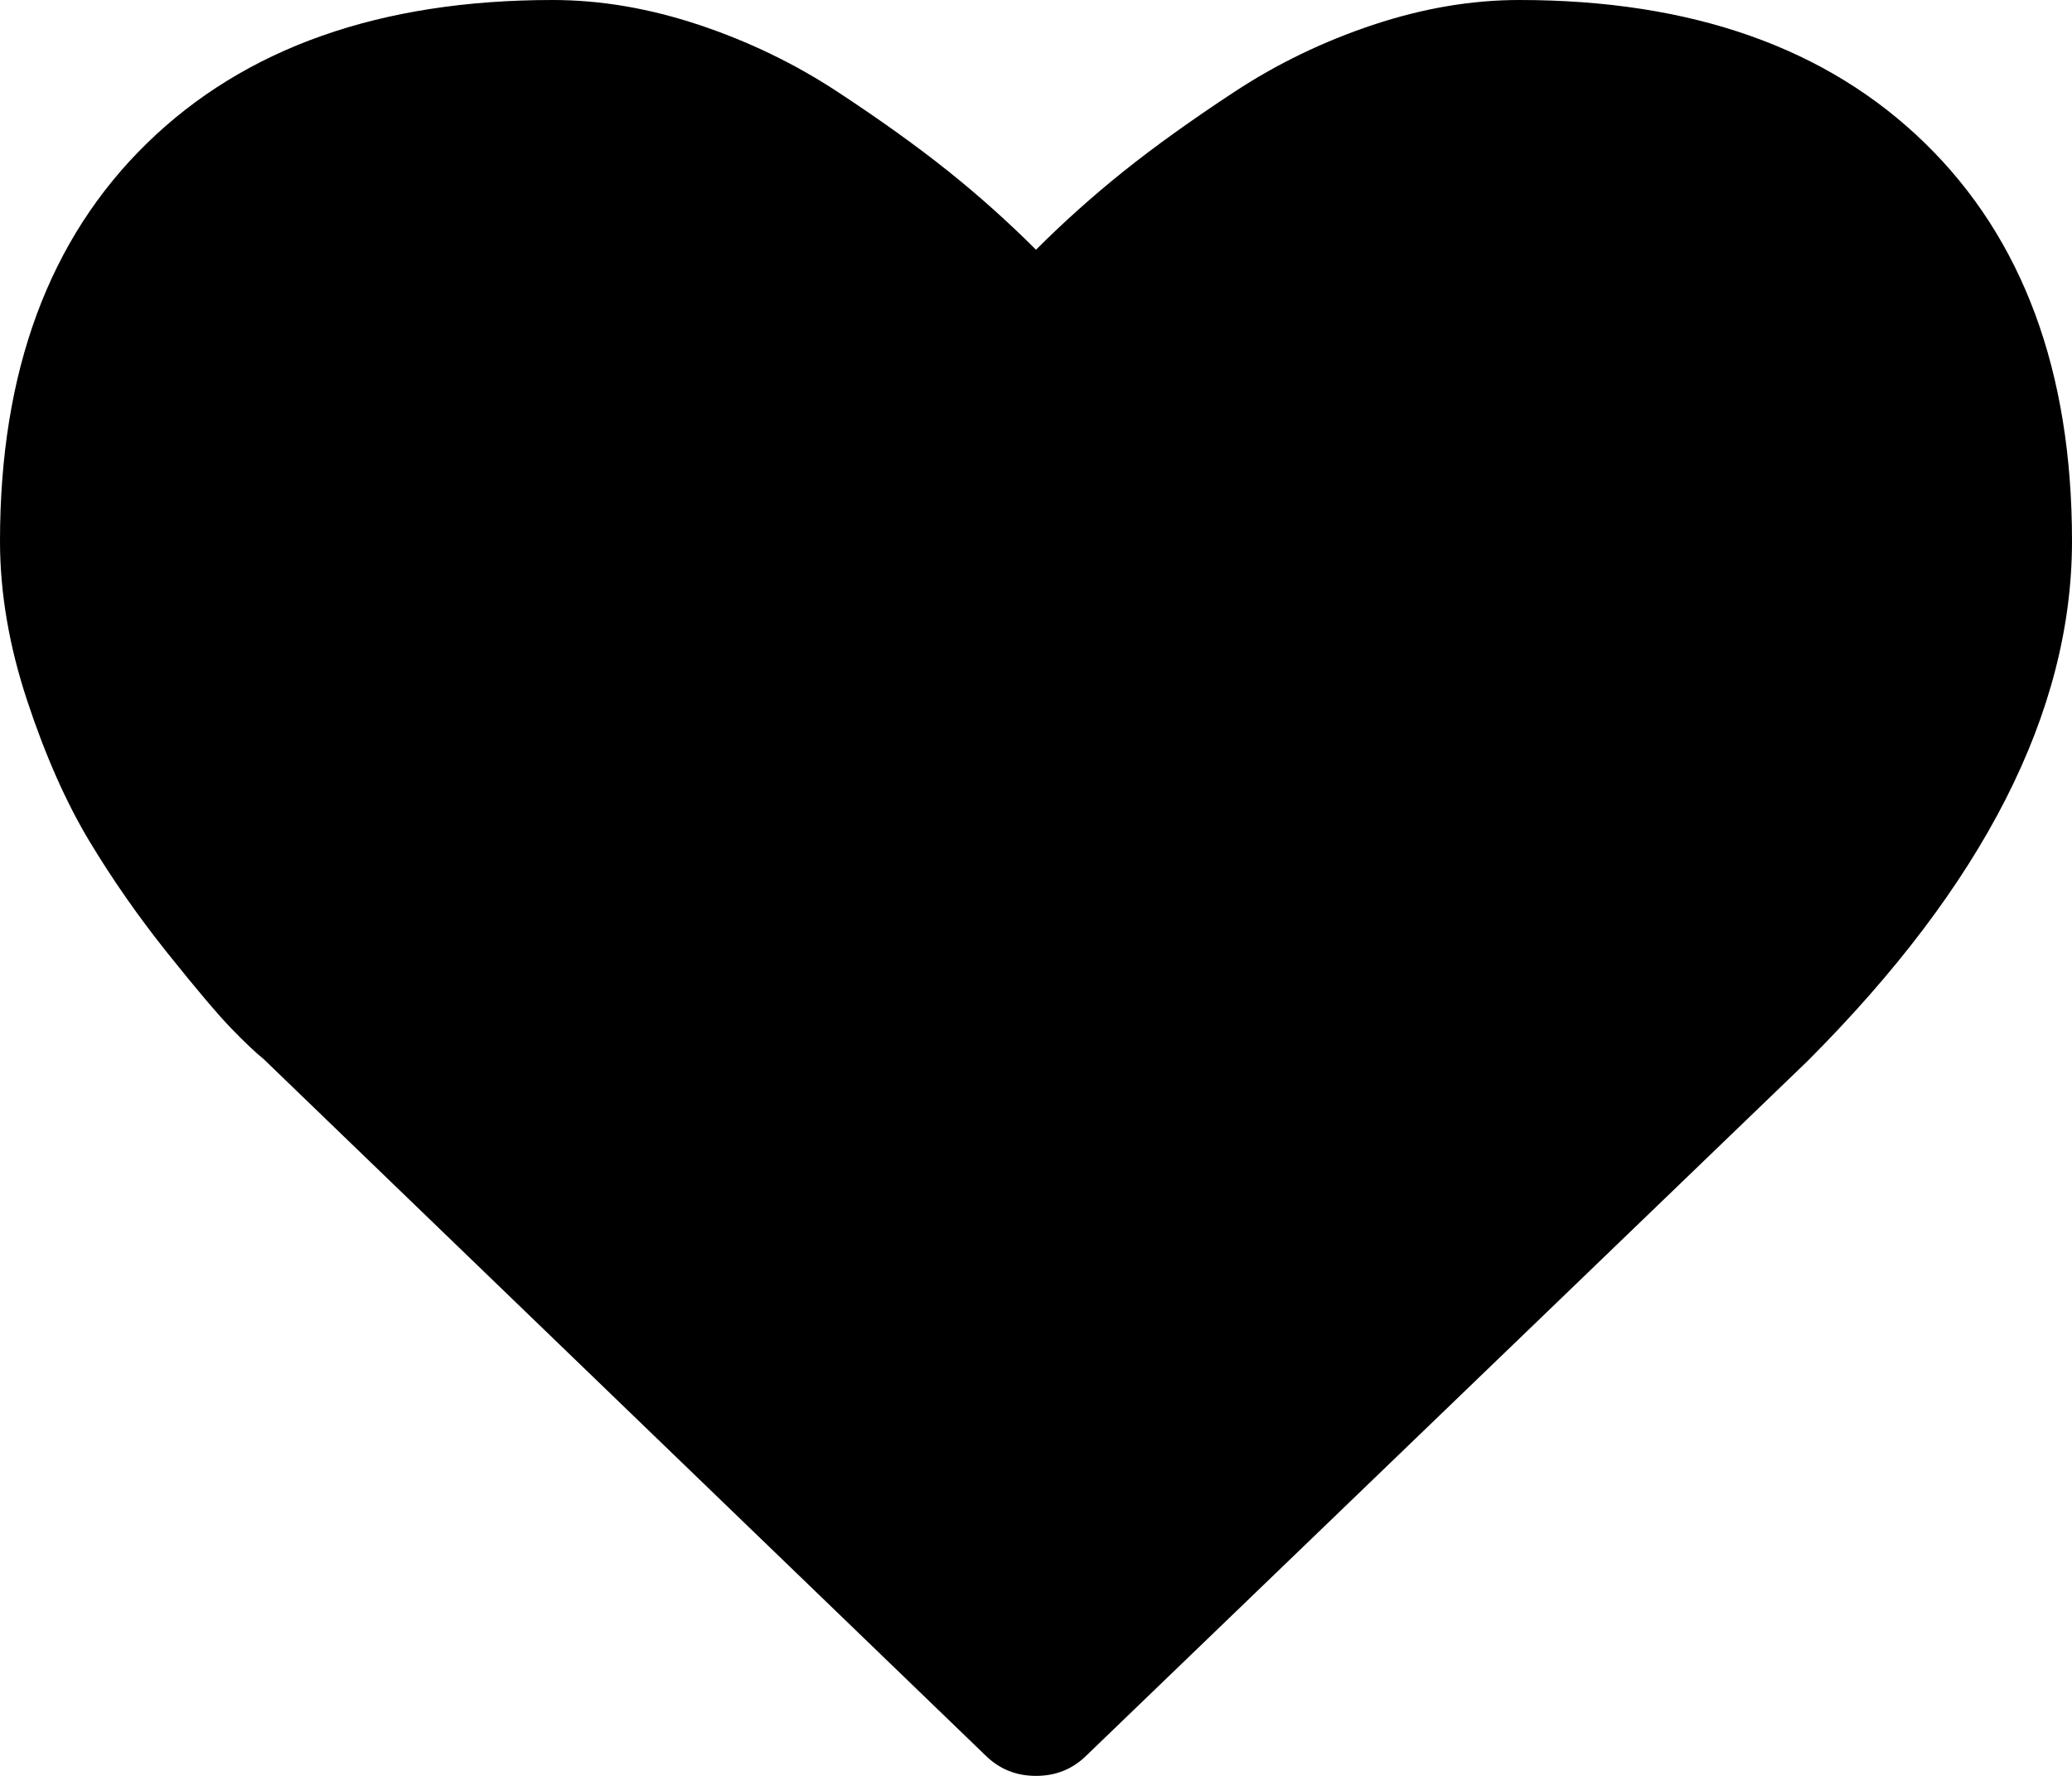
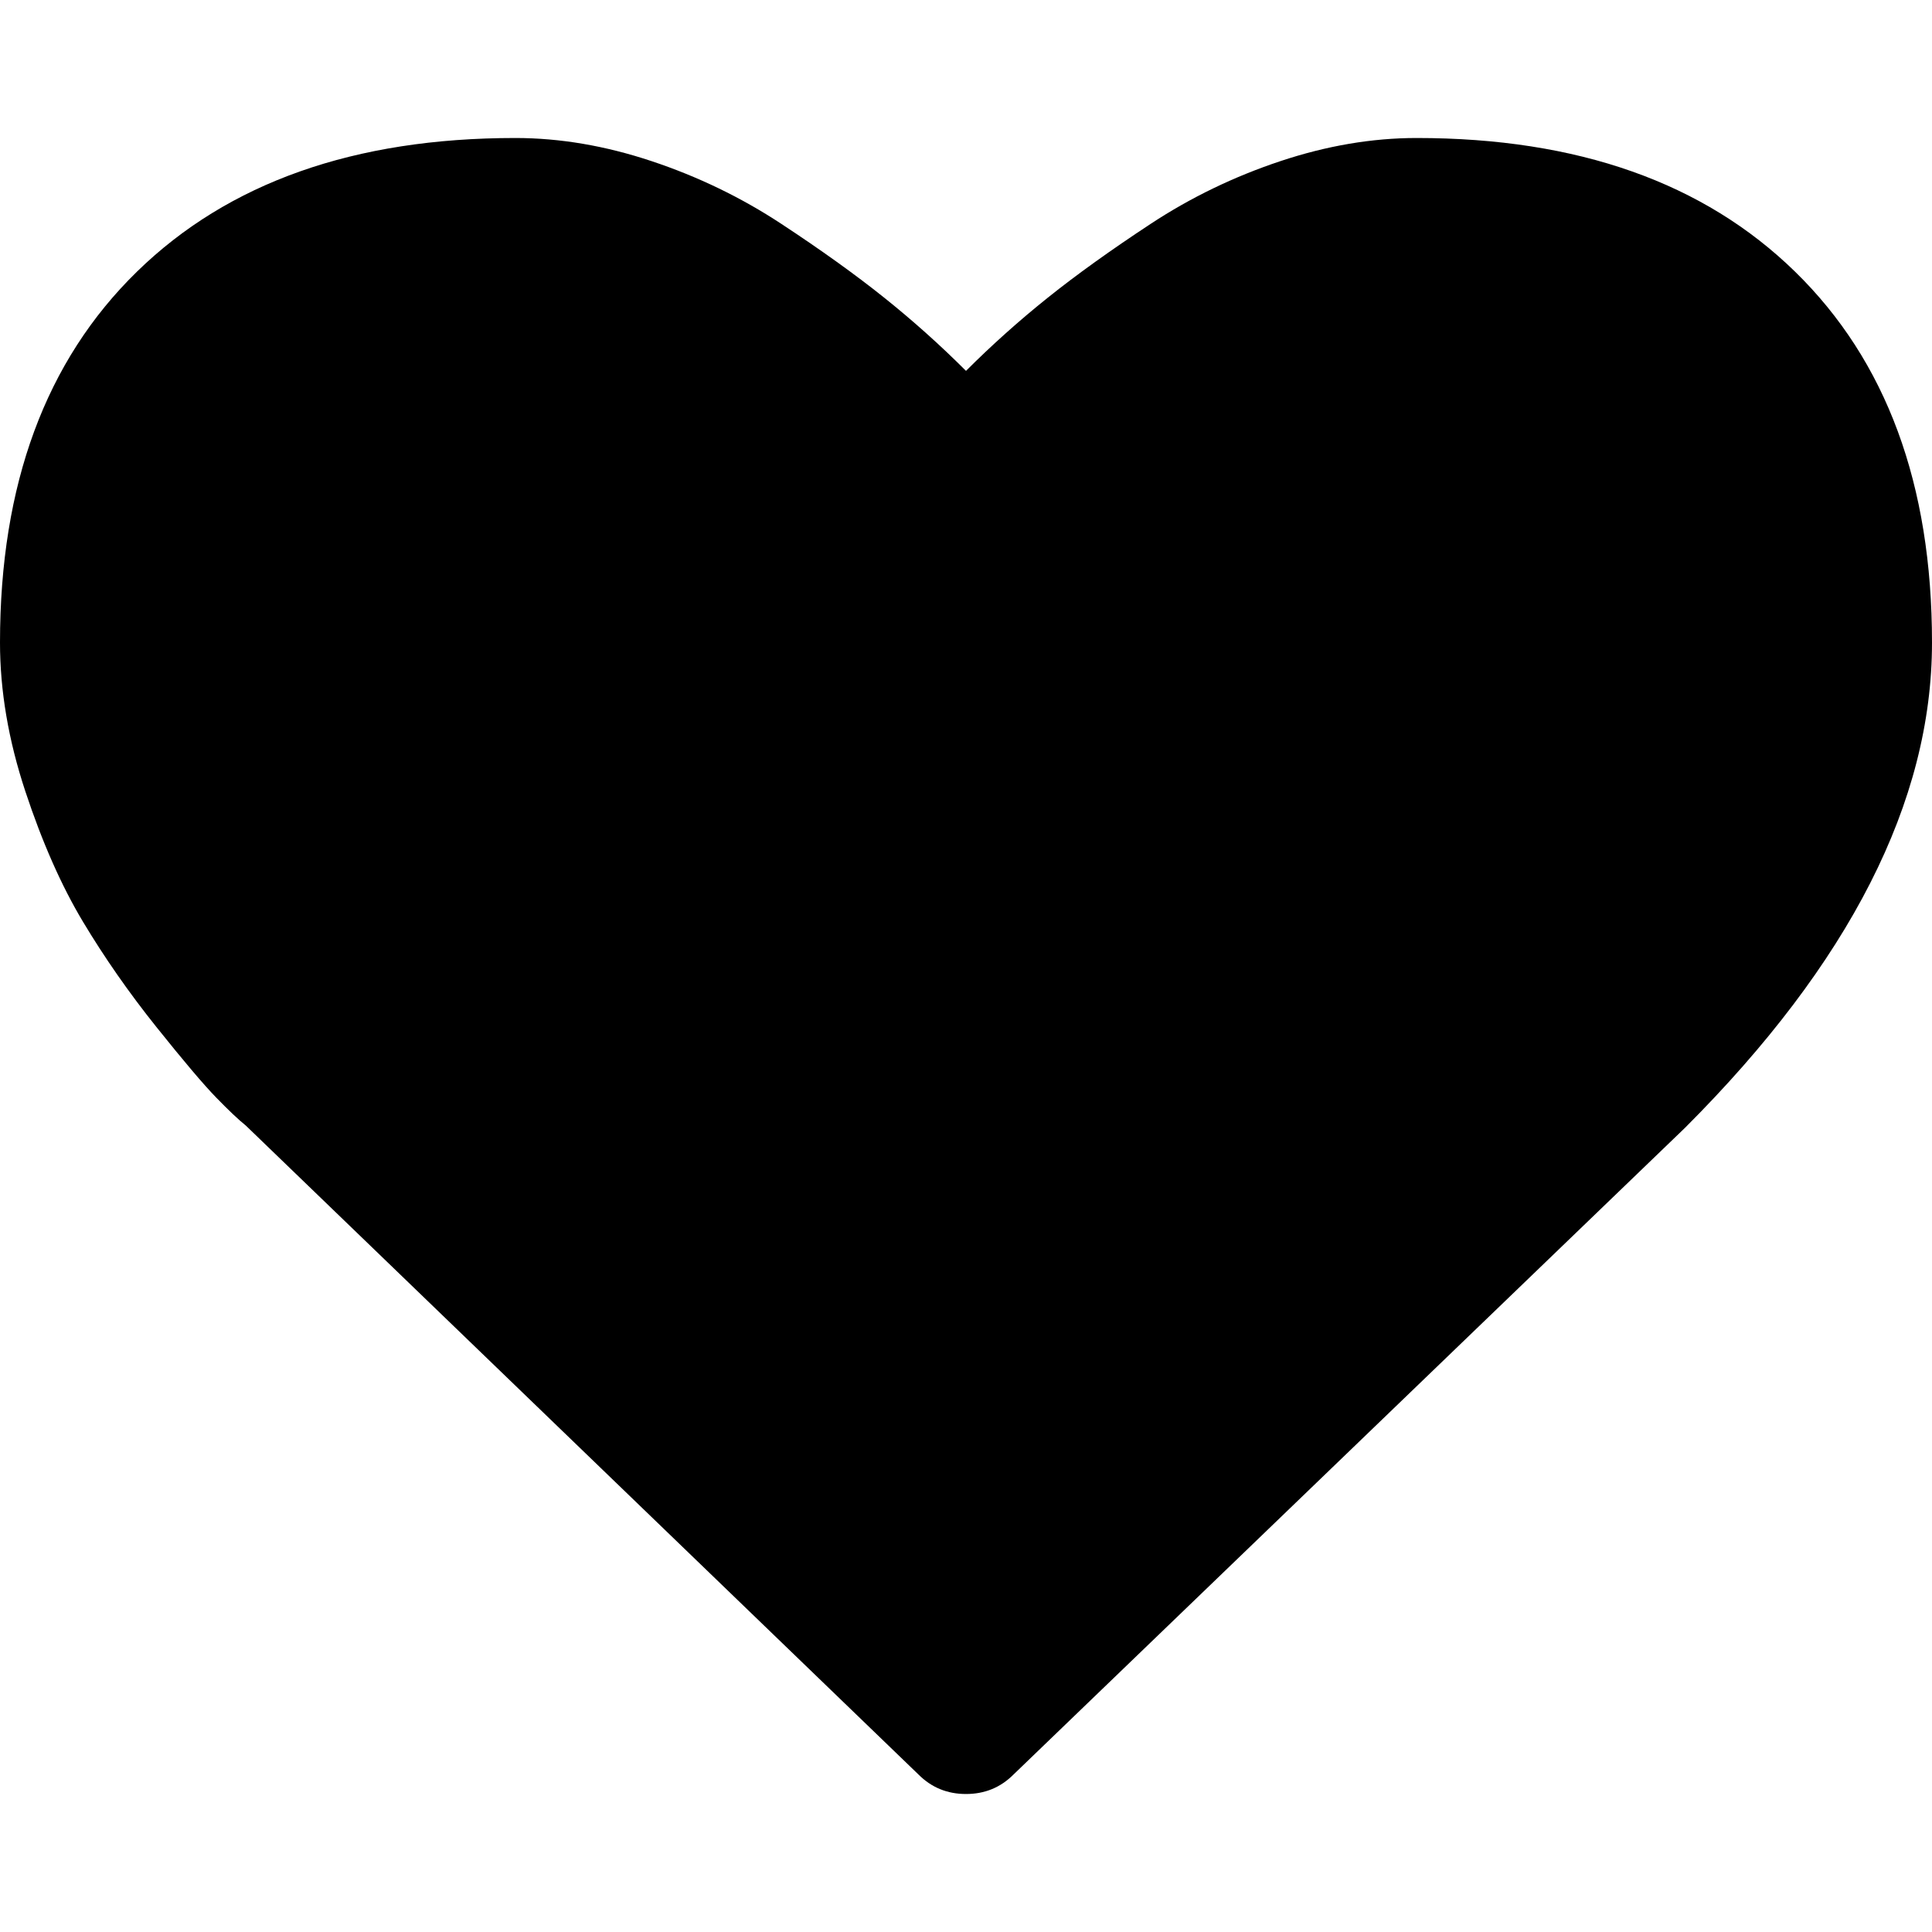
- <svg xmlns="http://www.w3.org/2000/svg" class="inline-svg--fa" data-icon="heart" viewBox="0 128 1792 1536">
+ <svg xmlns="http://www.w3.org/2000/svg" class="inline-svg--fa" viewBox="0 0 1792 1792">
  <path fill="currentColor" d="M896 1664q-26 0-44-18l-624-602q-10-8-27.5-26T145 952.5 77 855 23.5 734 0 596q0-220 127-344t351-124q62 0 126.5 21.5t120 58T820 276t76 68q36-36 76-68t95.5-68.5 120-58T1314 128q224 0 351 124t127 344q0 221-229 450l-623 600q-18 18-44 18z" />
</svg>
